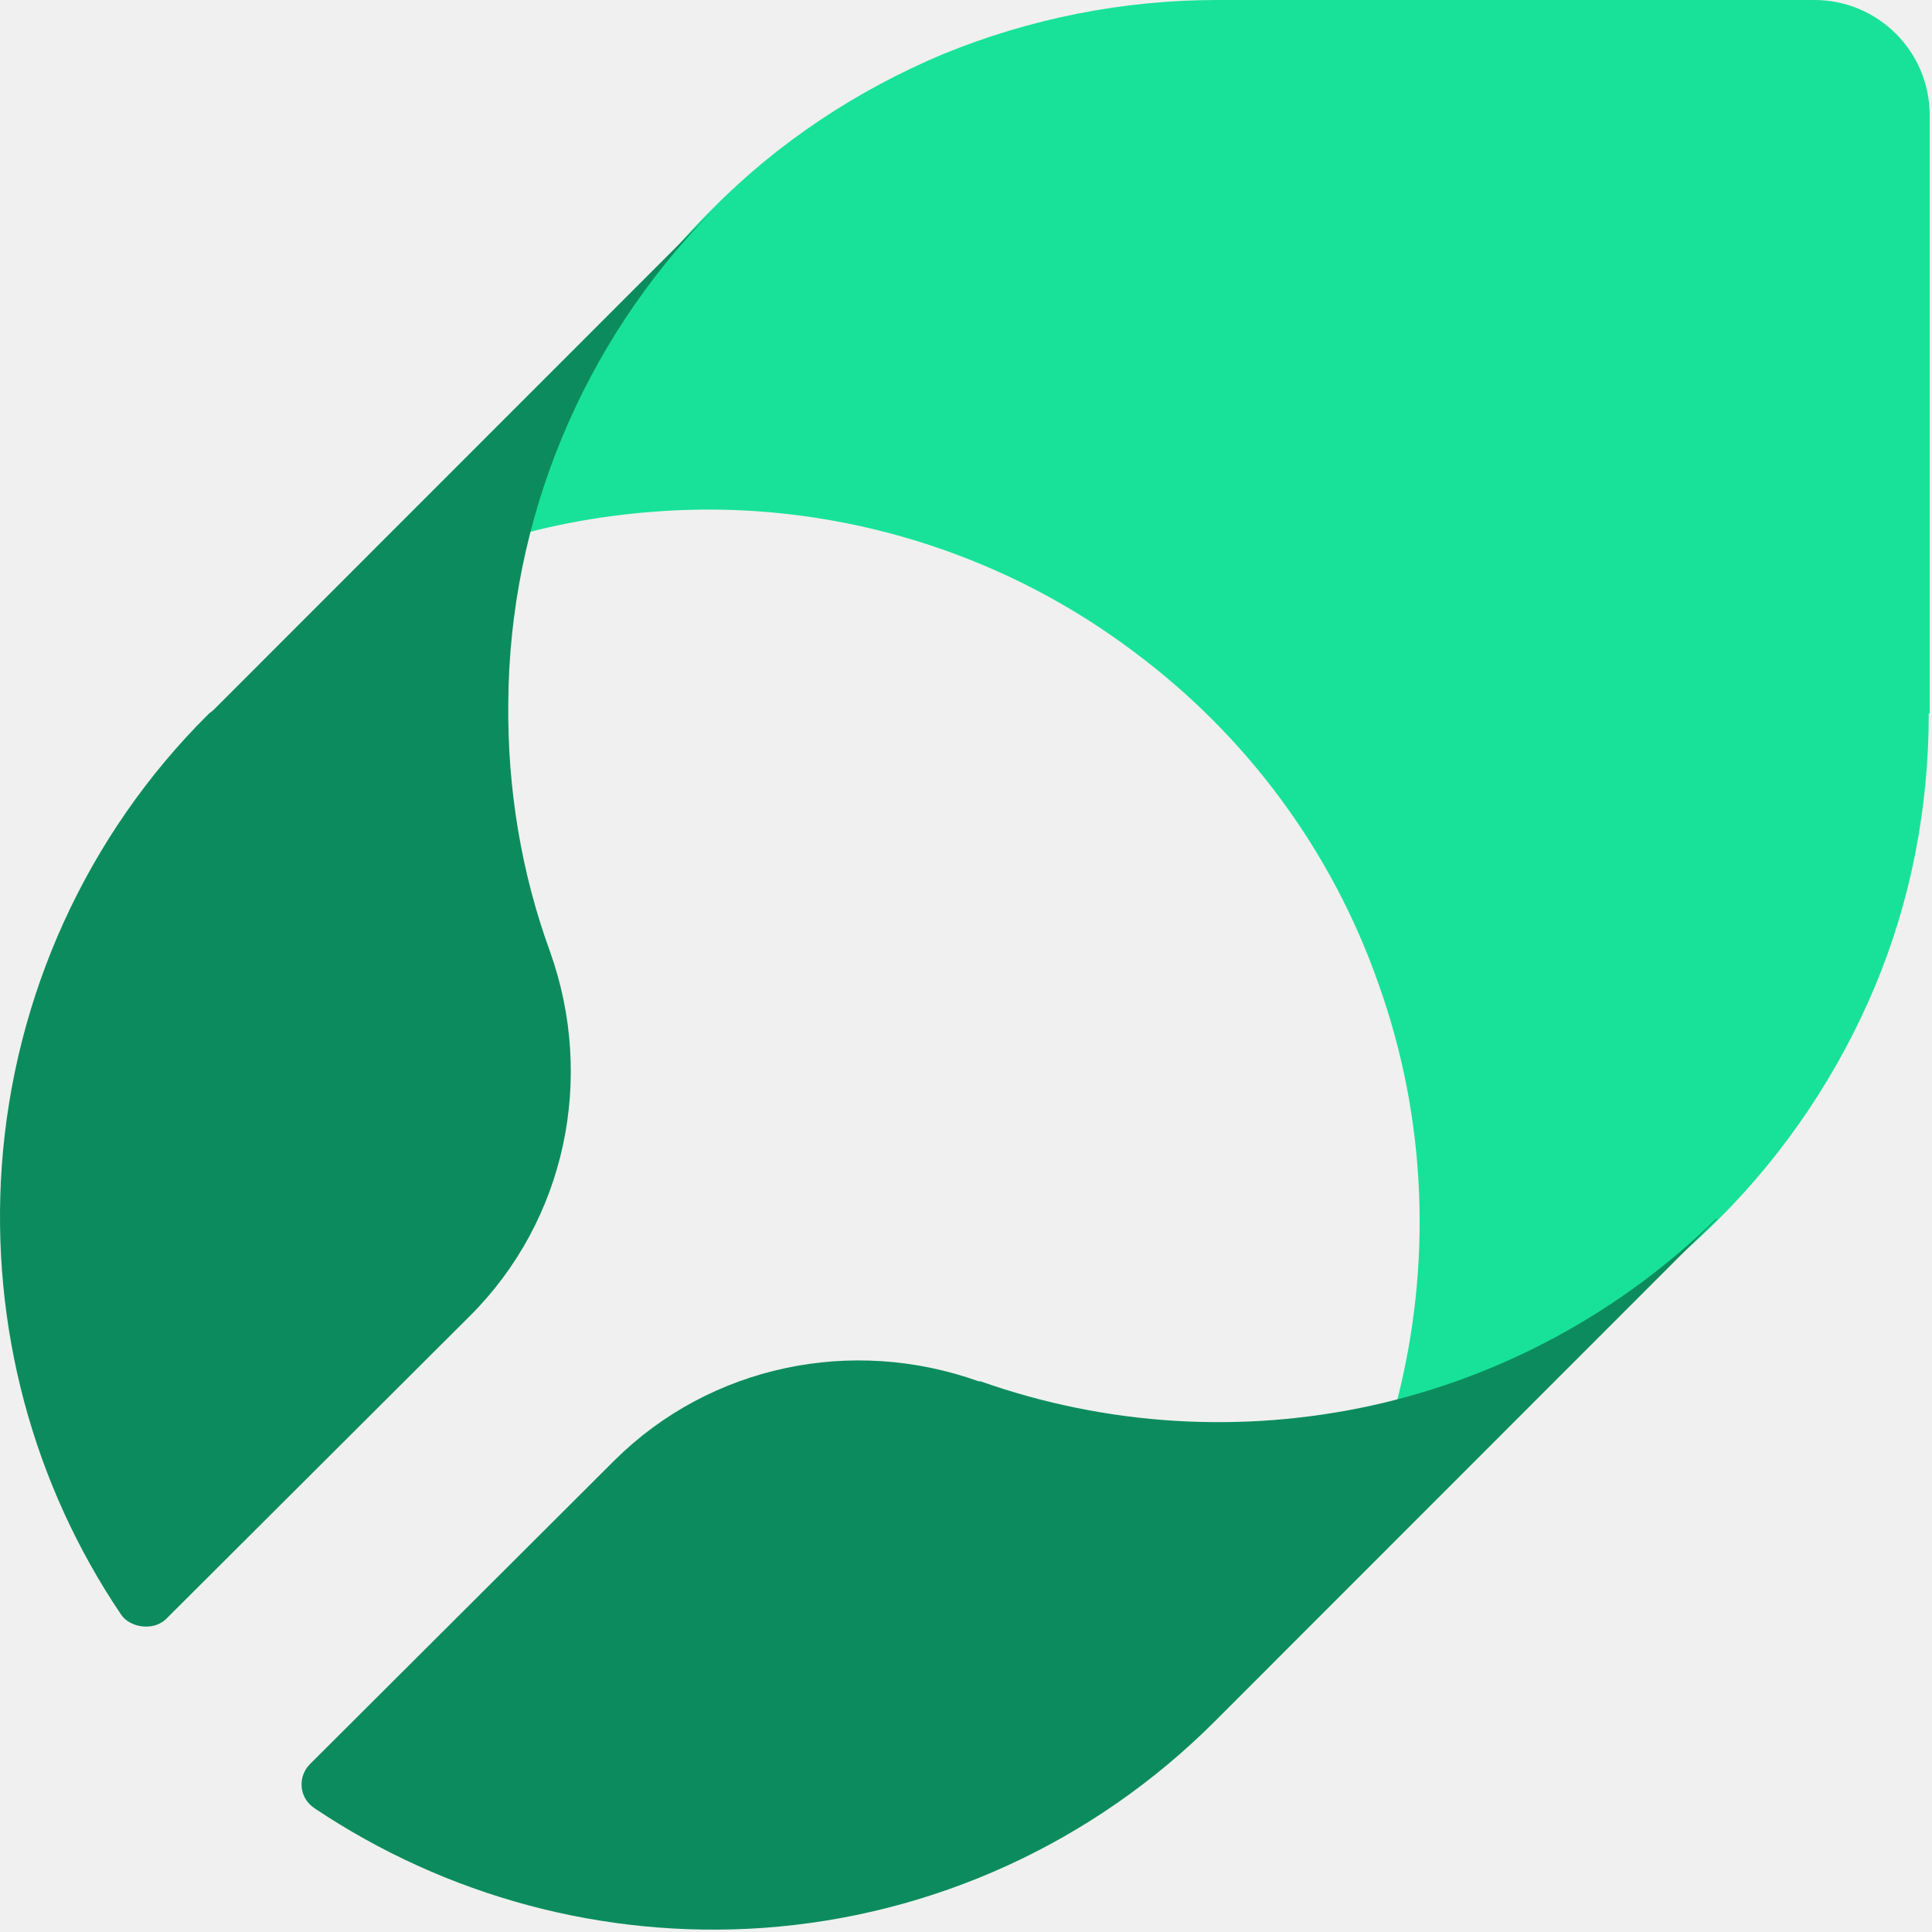
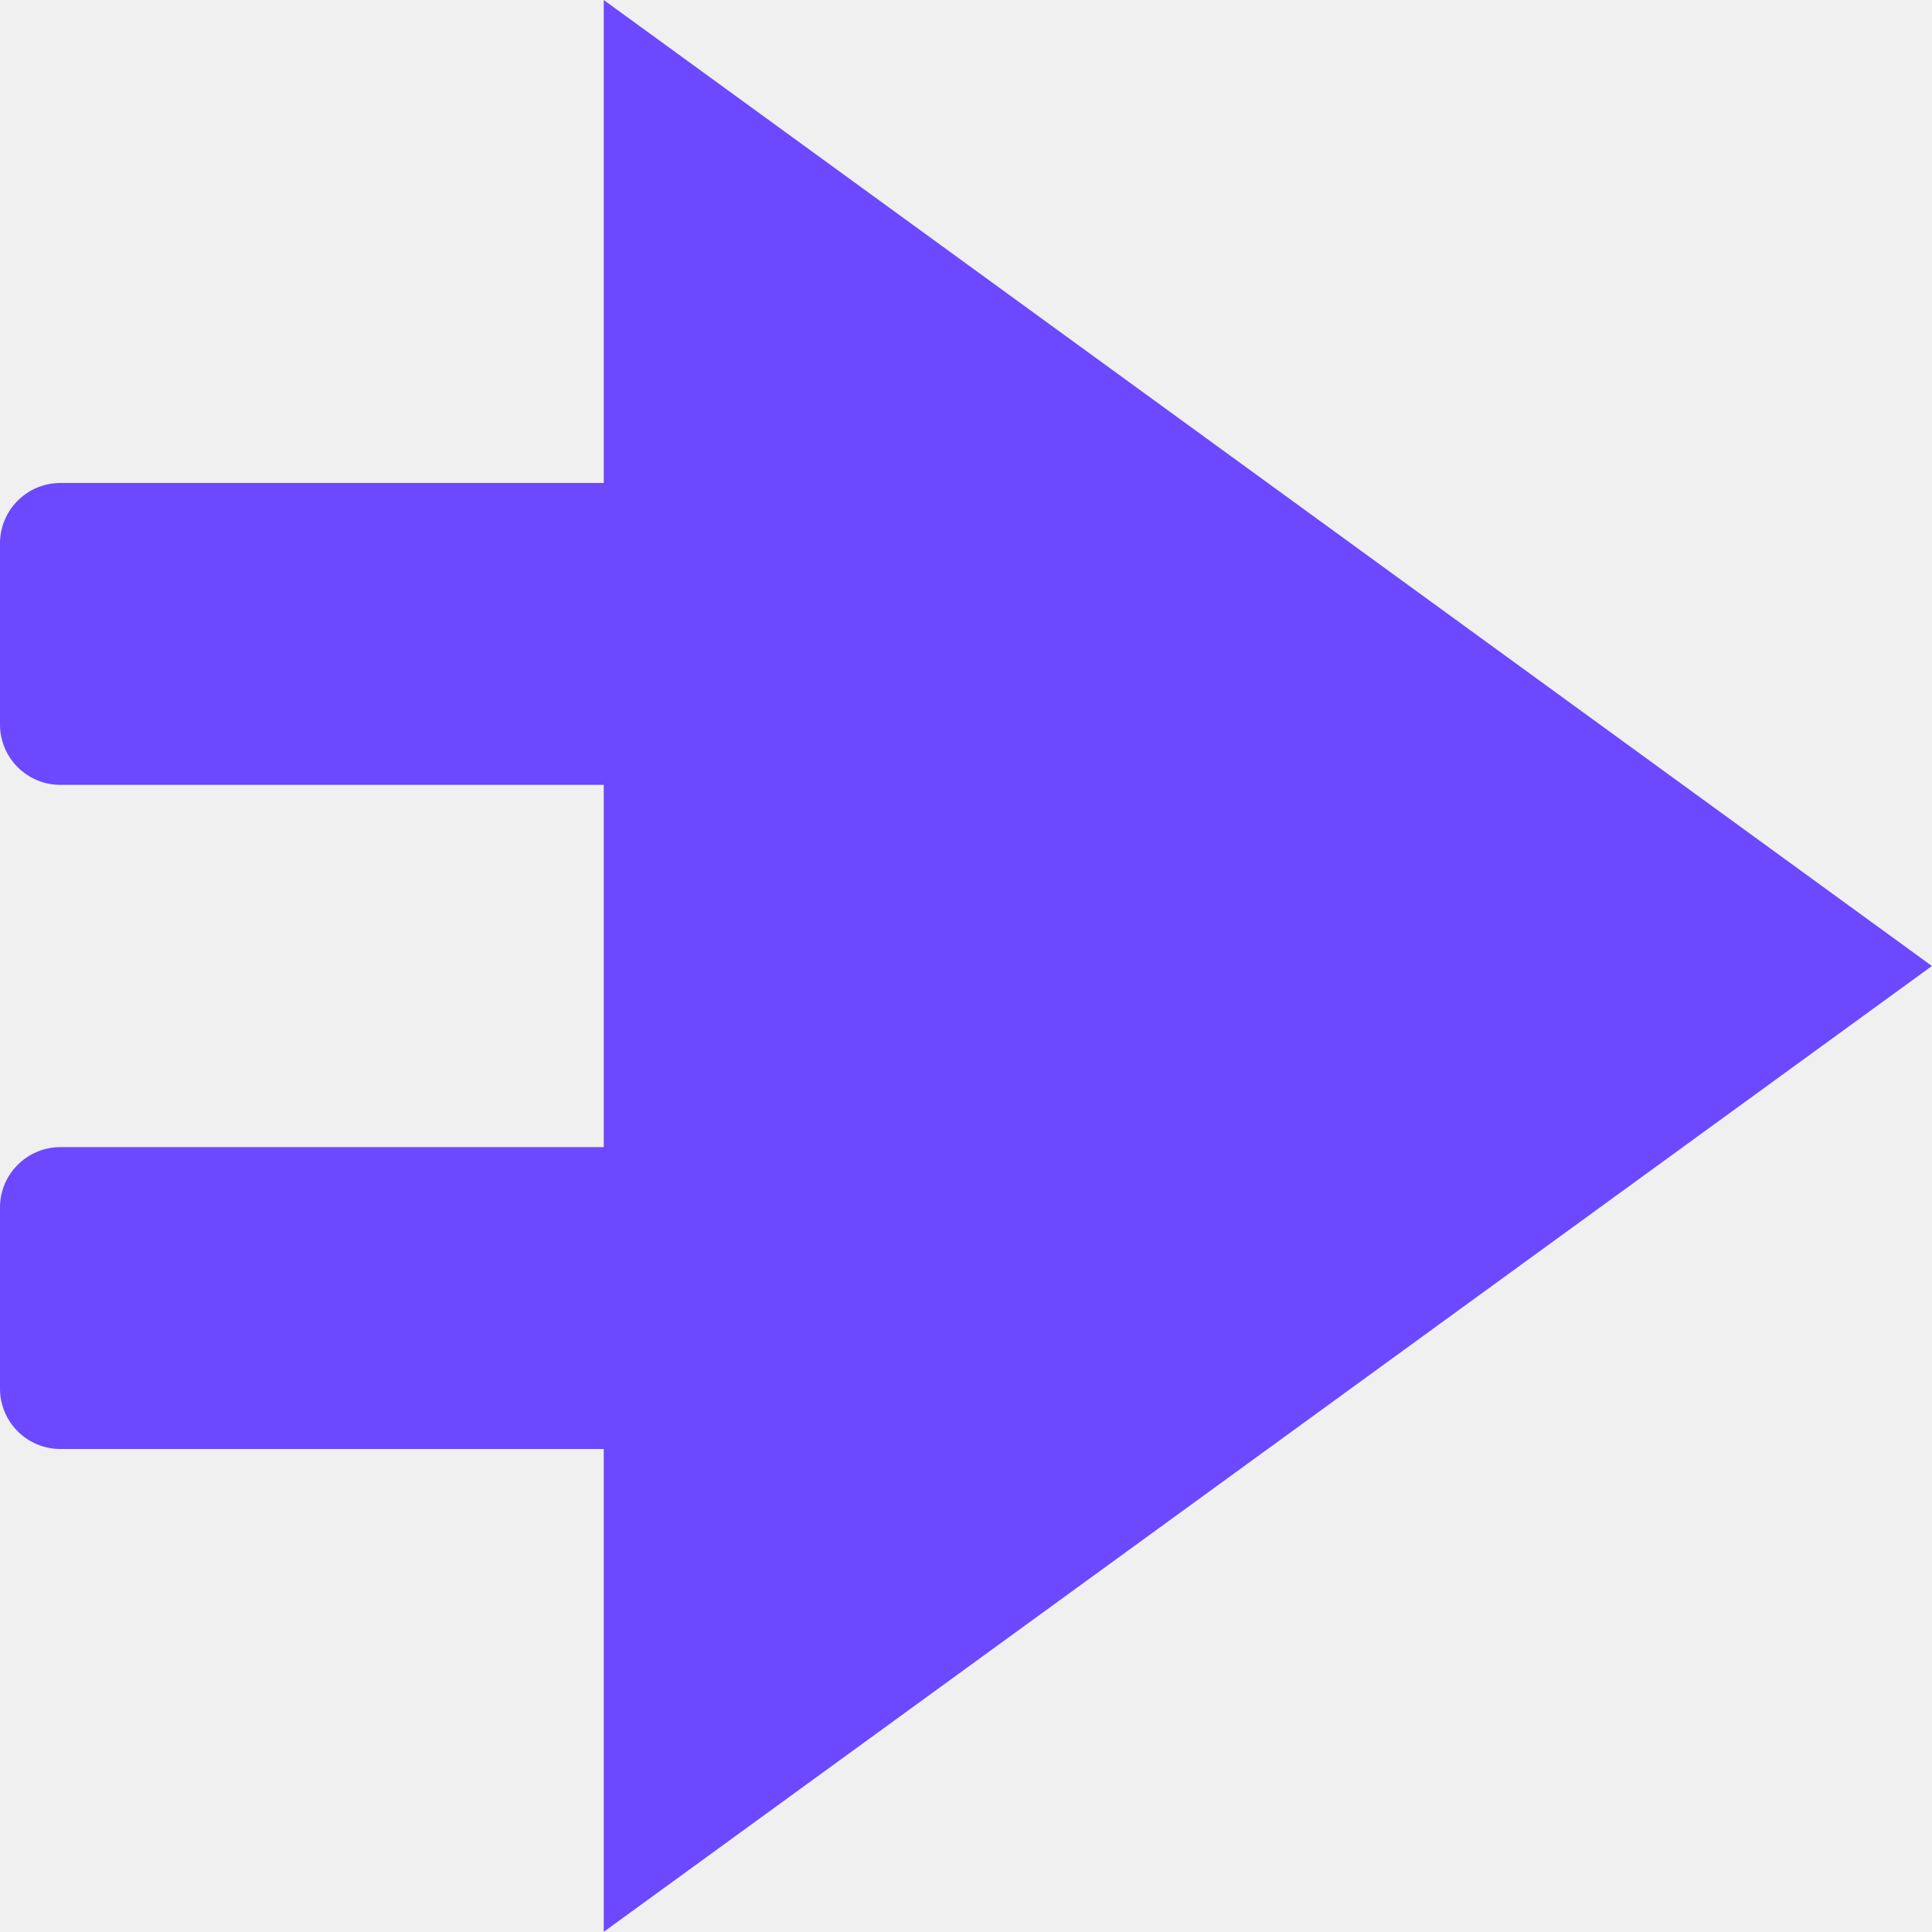
- <svg xmlns="http://www.w3.org/2000/svg" width="502" height="502" viewBox="0 0 502 502" fill="none">
-   <path d="M501.402 185.33V29.962C501.402 13.29 487.876 0 471.453 0H316.156C291.763 0 267.611 4.832 245.15 14.014C222.689 23.438 202.16 36.969 185.012 54.367L183.804 55.575C161.101 78.53 144.92 107.042 136.708 138.454C151.441 134.588 166.656 132.655 181.871 132.413C222.447 131.93 262.298 144.978 294.661 169.383C323.885 191.13 346.104 221.092 358.18 255.645C370.739 290.681 372.188 328.859 362.769 364.862C393.925 356.647 422.666 340.457 445.611 317.744L446.818 316.536C463.966 299.38 477.732 278.841 487.151 256.37C496.571 233.898 501.16 209.735 501.16 185.33H501.402Z" fill="#18E299" />
-   <path d="M132.071 182.706C132.312 135.044 151.32 89.307 184.764 55.125L55.557 184.391C55.076 184.873 54.594 185.113 54.113 185.595C22.593 216.888 3.586 258.774 0.458 303.066C-2.43 344.47 8.397 385.392 31.496 419.575C33.699 422.835 39.677 423.907 43.046 420.778L122.206 341.822C146.989 317.028 154.689 280.198 142.899 247.219C135.44 226.758 131.831 204.852 132.071 182.706Z" fill="#0C8C5E" />
-   <path d="M446.067 316.547C421.284 340.86 390.245 357.71 356.56 365.172C322.634 372.635 287.506 370.468 254.783 358.914C254.783 358.914 254.542 358.914 254.301 358.914C221.338 347.118 184.525 354.821 159.742 379.375L80.581 458.331C77.212 461.701 77.694 467.238 81.784 469.885C115.95 492.754 156.855 503.827 198.24 500.938C242.512 497.809 284.137 478.792 315.656 447.258L316.859 446.054L446.067 316.788V316.547Z" fill="#0C8C5E" />
+ <svg xmlns="http://www.w3.org/2000/svg" width="16" height="16" viewBox="0 0 16 16" fill="none">
+   <g clip-path="url(#favicon-clip)">
+     <path d="M6 12H0.5C0.224 12 0 11.776 0 11.5V10C0 9.724 0.224 9.5 0.5 9.5H6V12ZM6 6.5H0.5C0.224 6.5 0 6.276 0 6V4.5C0 4.224 0.224 4 0.5 4H6V6.5Z" fill="#6C48FF" />
+     <path d="M14.299 8L6 14.035V1.964L14.299 8Z" fill="#6C48FF" stroke="#6C48FF" stroke-width="2" />
+   </g>
+   <defs>
+     <clipPath id="favicon-clip">
+       <rect width="16" height="16" fill="white" />
+     </clipPath>
+   </defs>
</svg>
